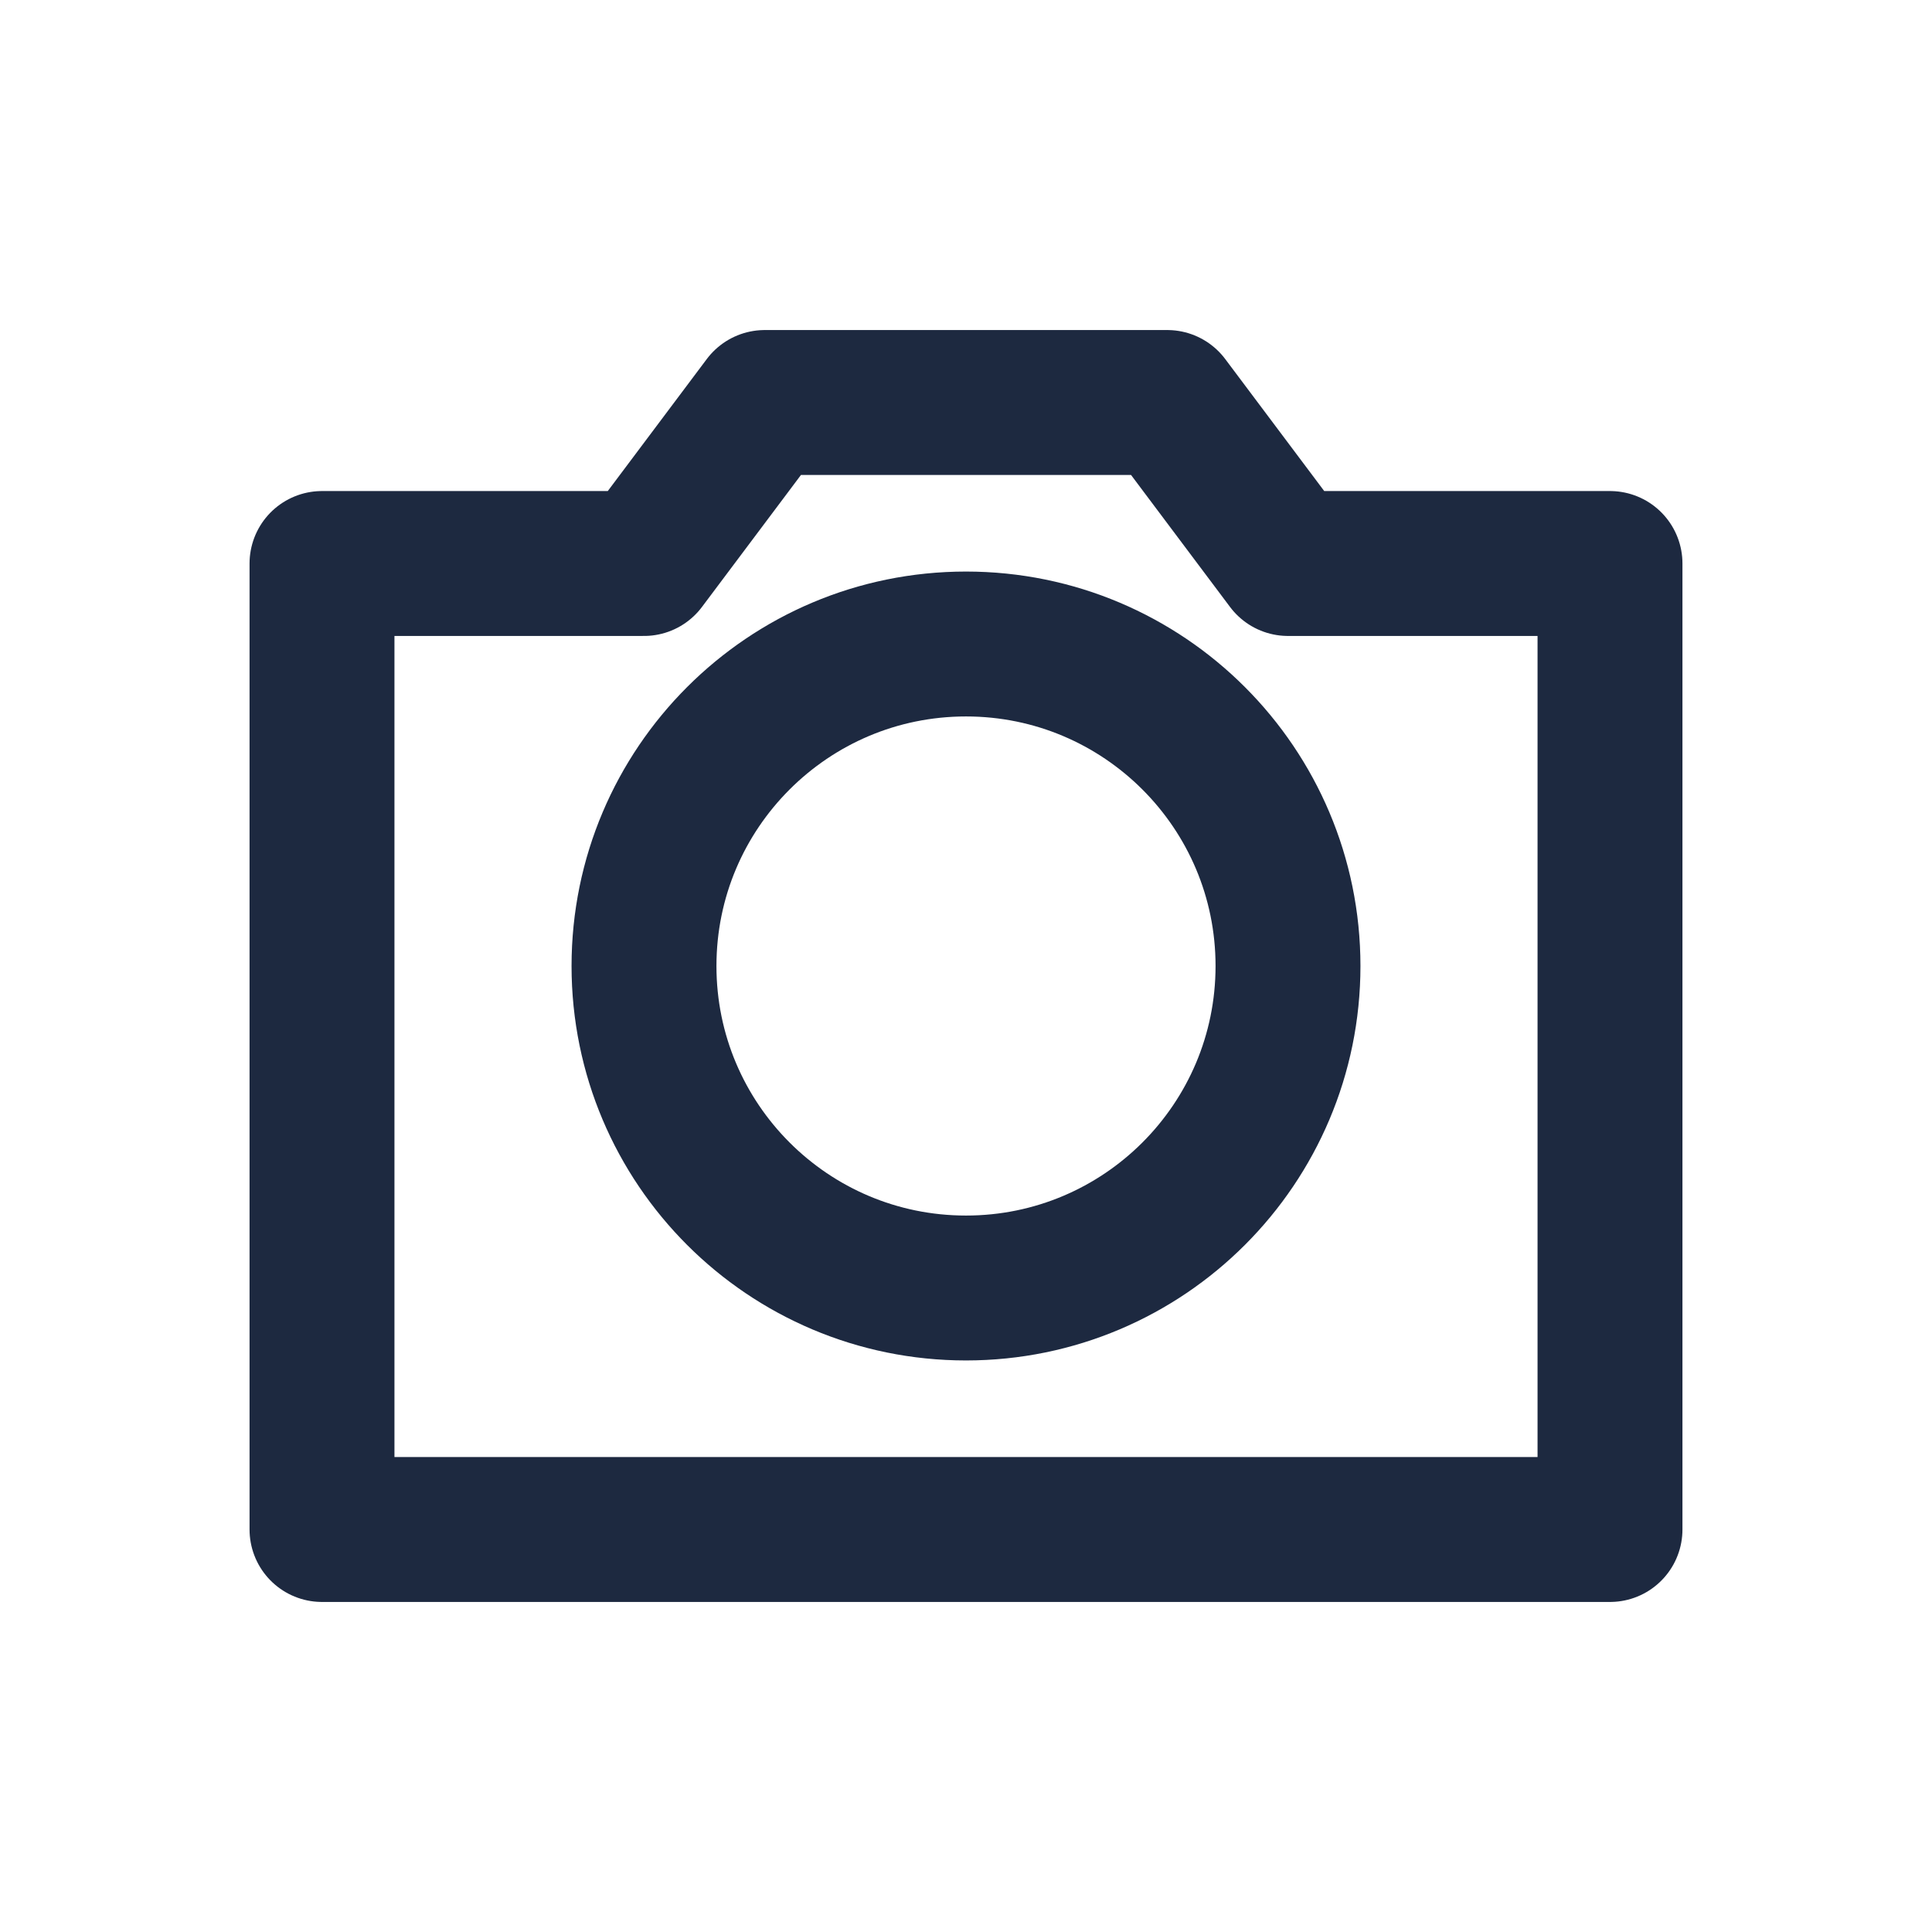
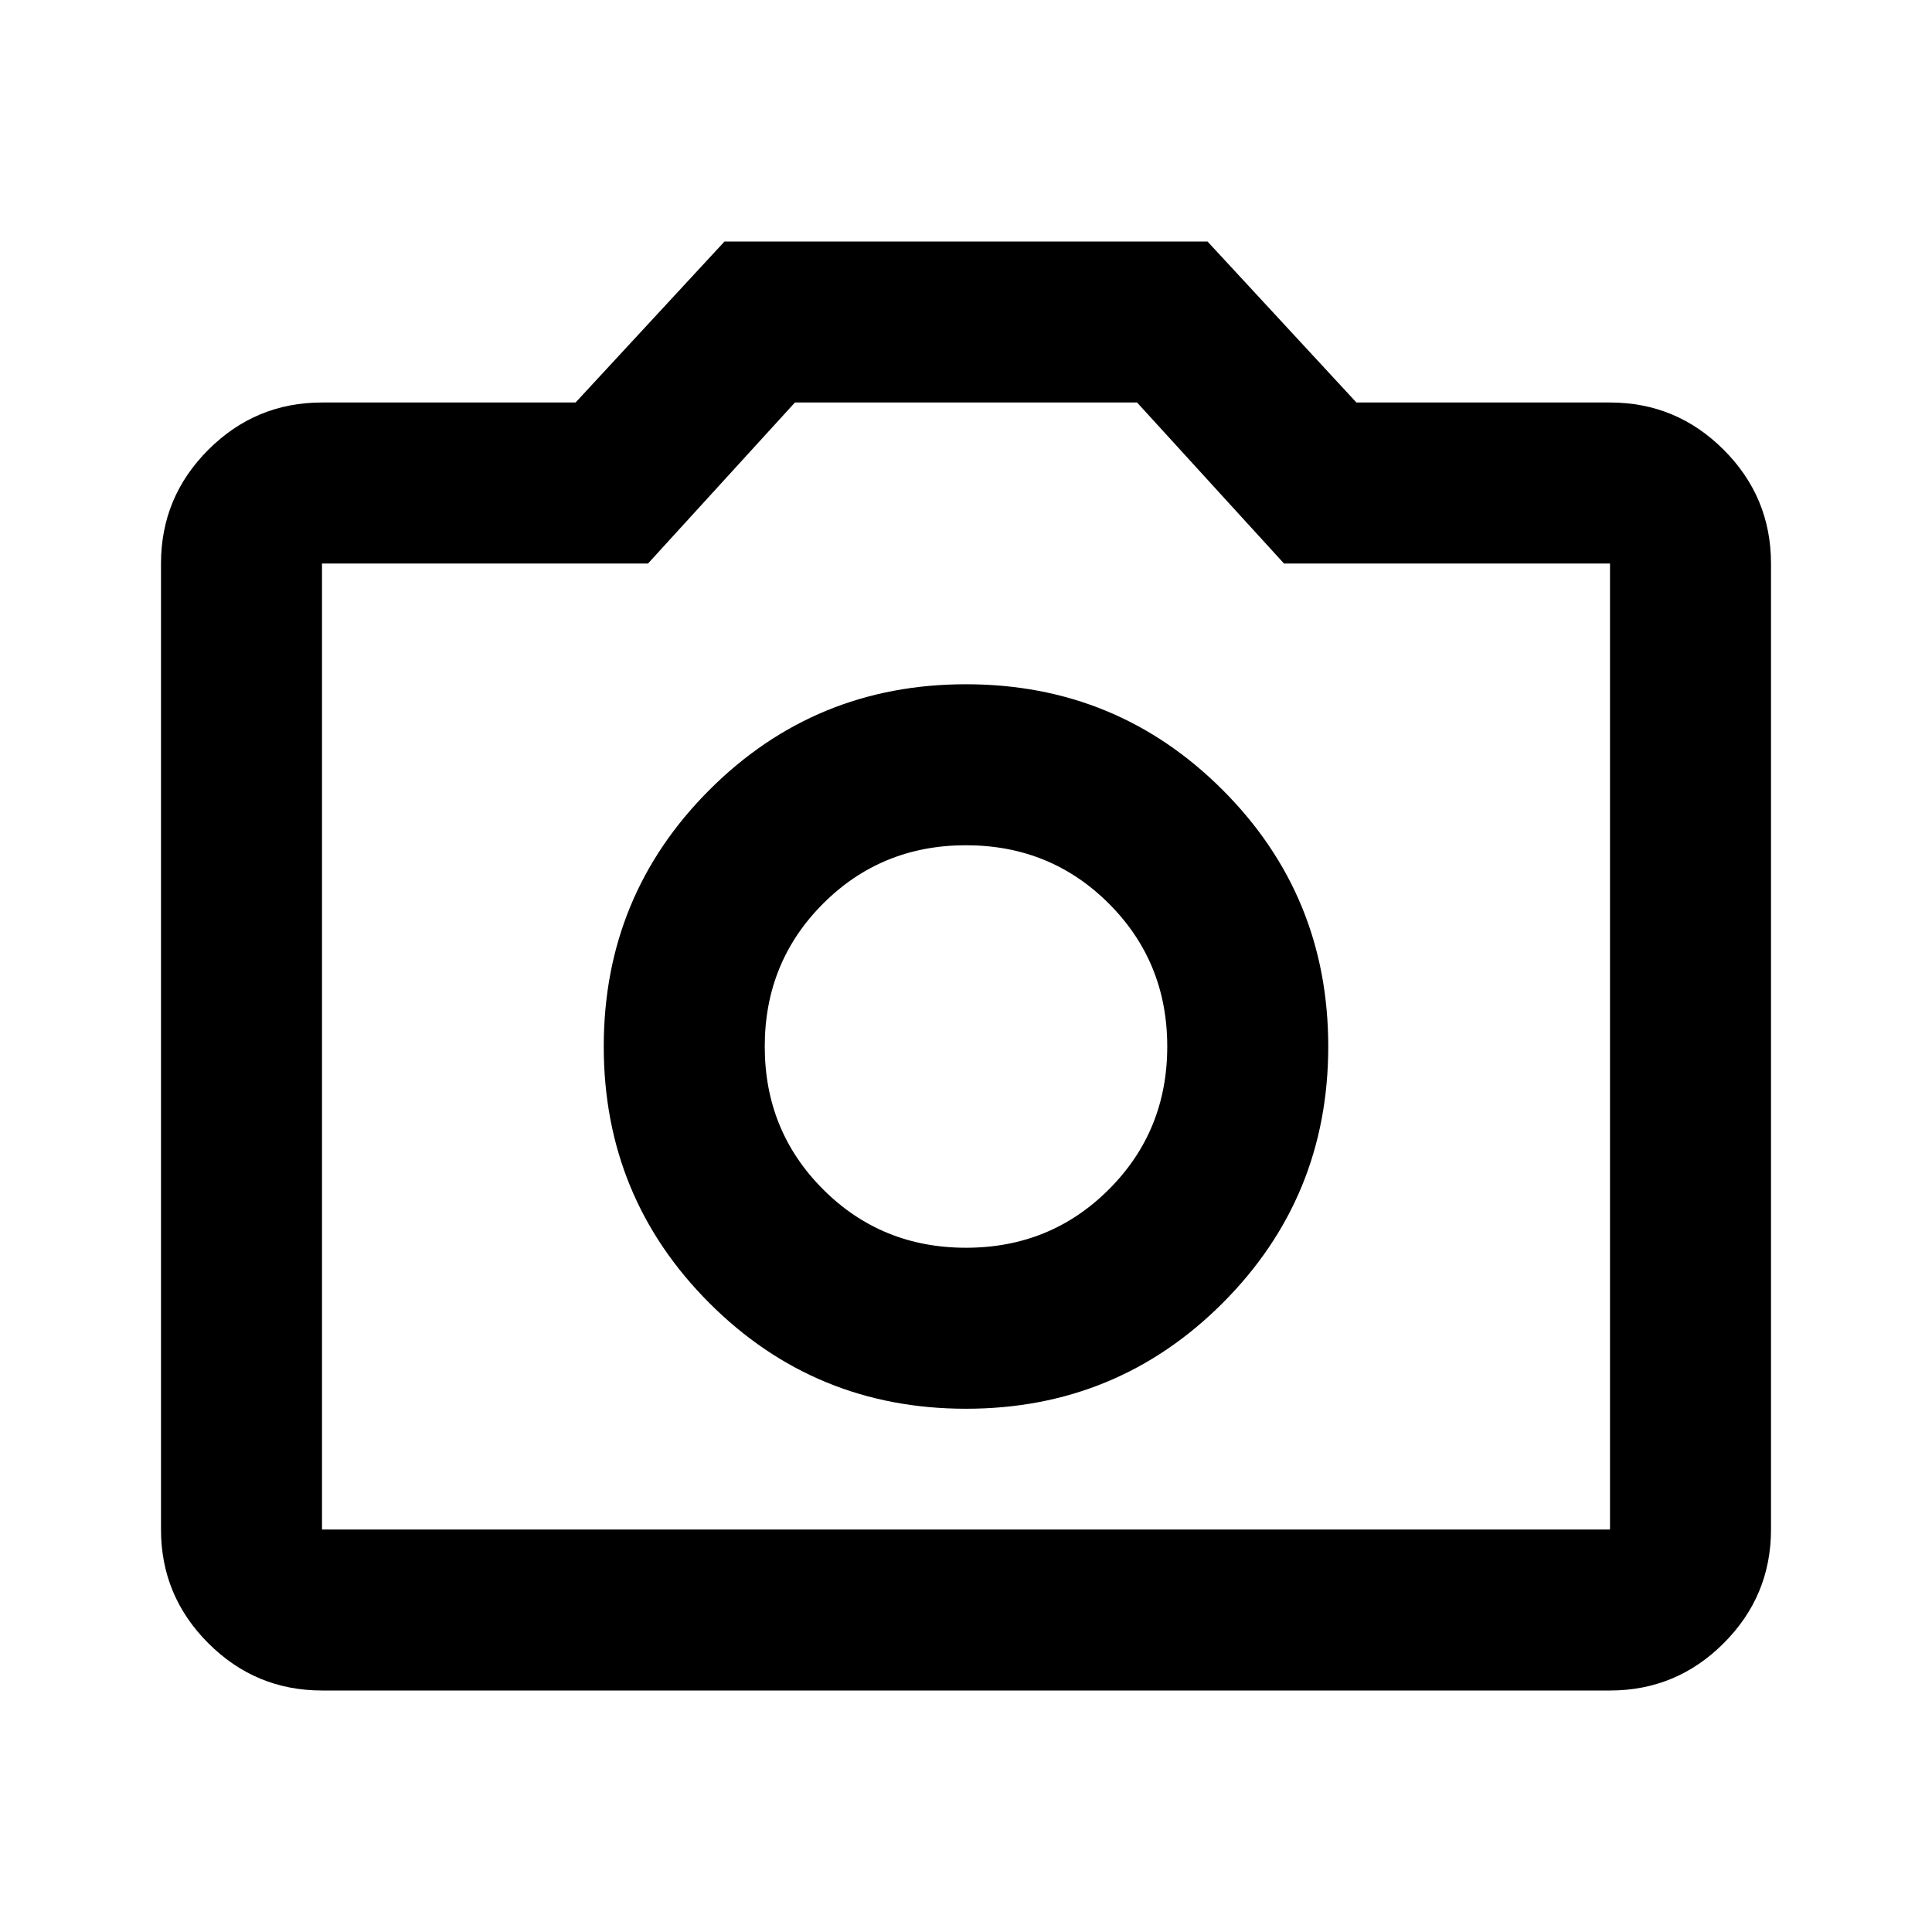
- <svg xmlns="http://www.w3.org/2000/svg" viewBox="0 0 24 24" fill="none" stroke="#1d2940" stroke-width="1.8" stroke-linecap="round" stroke-linejoin="round">
-   <path d="M4 7h4l1.5-2h5L16 7h4v12H4Zm8 9a4 4 0 1 0 0-8 4 4 0 0 0 0 8Z" />
+ <svg xmlns="http://www.w3.org/2000/svg" height="24" viewBox="0 -960 960 960" width="24">
+   <path d="M480-260q75 0 127.5-52.5T660-440q0-75-52.5-127.5T480-620q-75 0-127.5 52.5T300-440q0 75 52.5 127.5T480-260Zm0-80q-42 0-71-29t-29-71q0-42 29-71t71-29q42 0 71 29t29 71q0 42-29 71t-71 29ZM160-120q-33 0-56.5-23.5T80-200v-480q0-33 23.5-56.5T160-760h126l74-80h240l74 80h126q33 0 56.5 23.5T880-680v480q0 33-23.5 56.5T800-120H160Zm0-80h640v-480H638l-73-80H395l-73 80H160v480Zm320-240Z" />
</svg>
